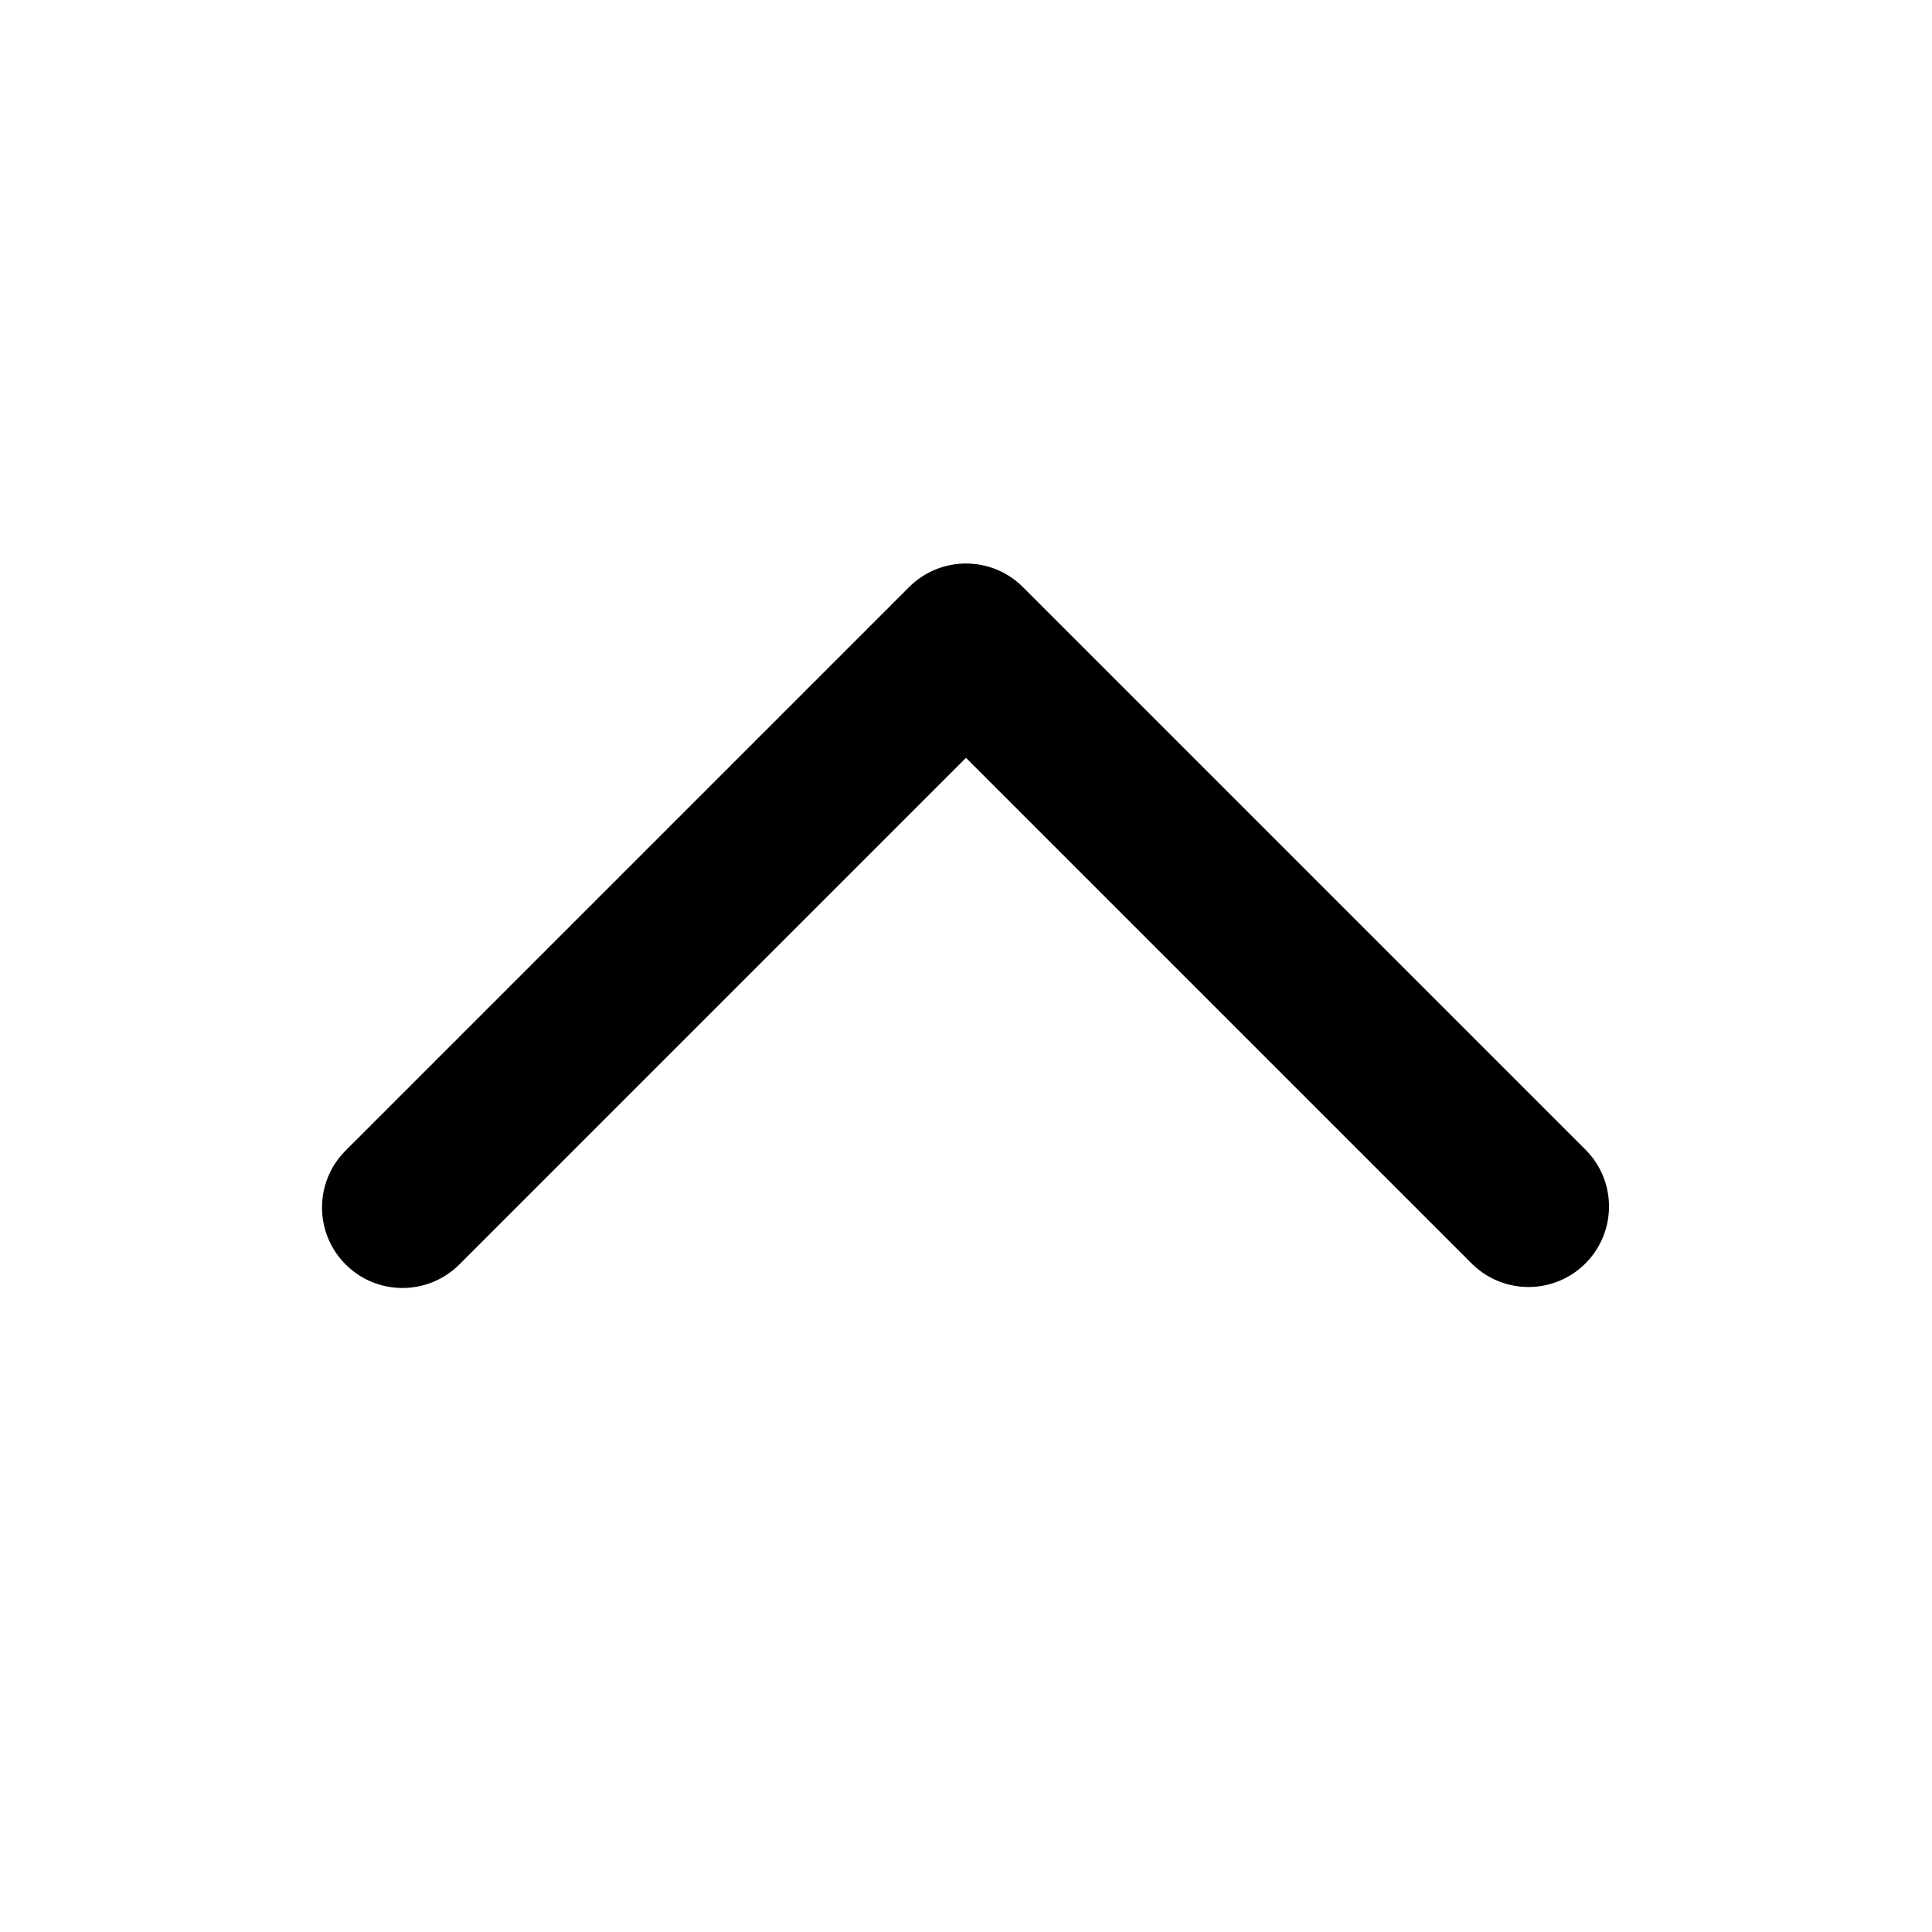
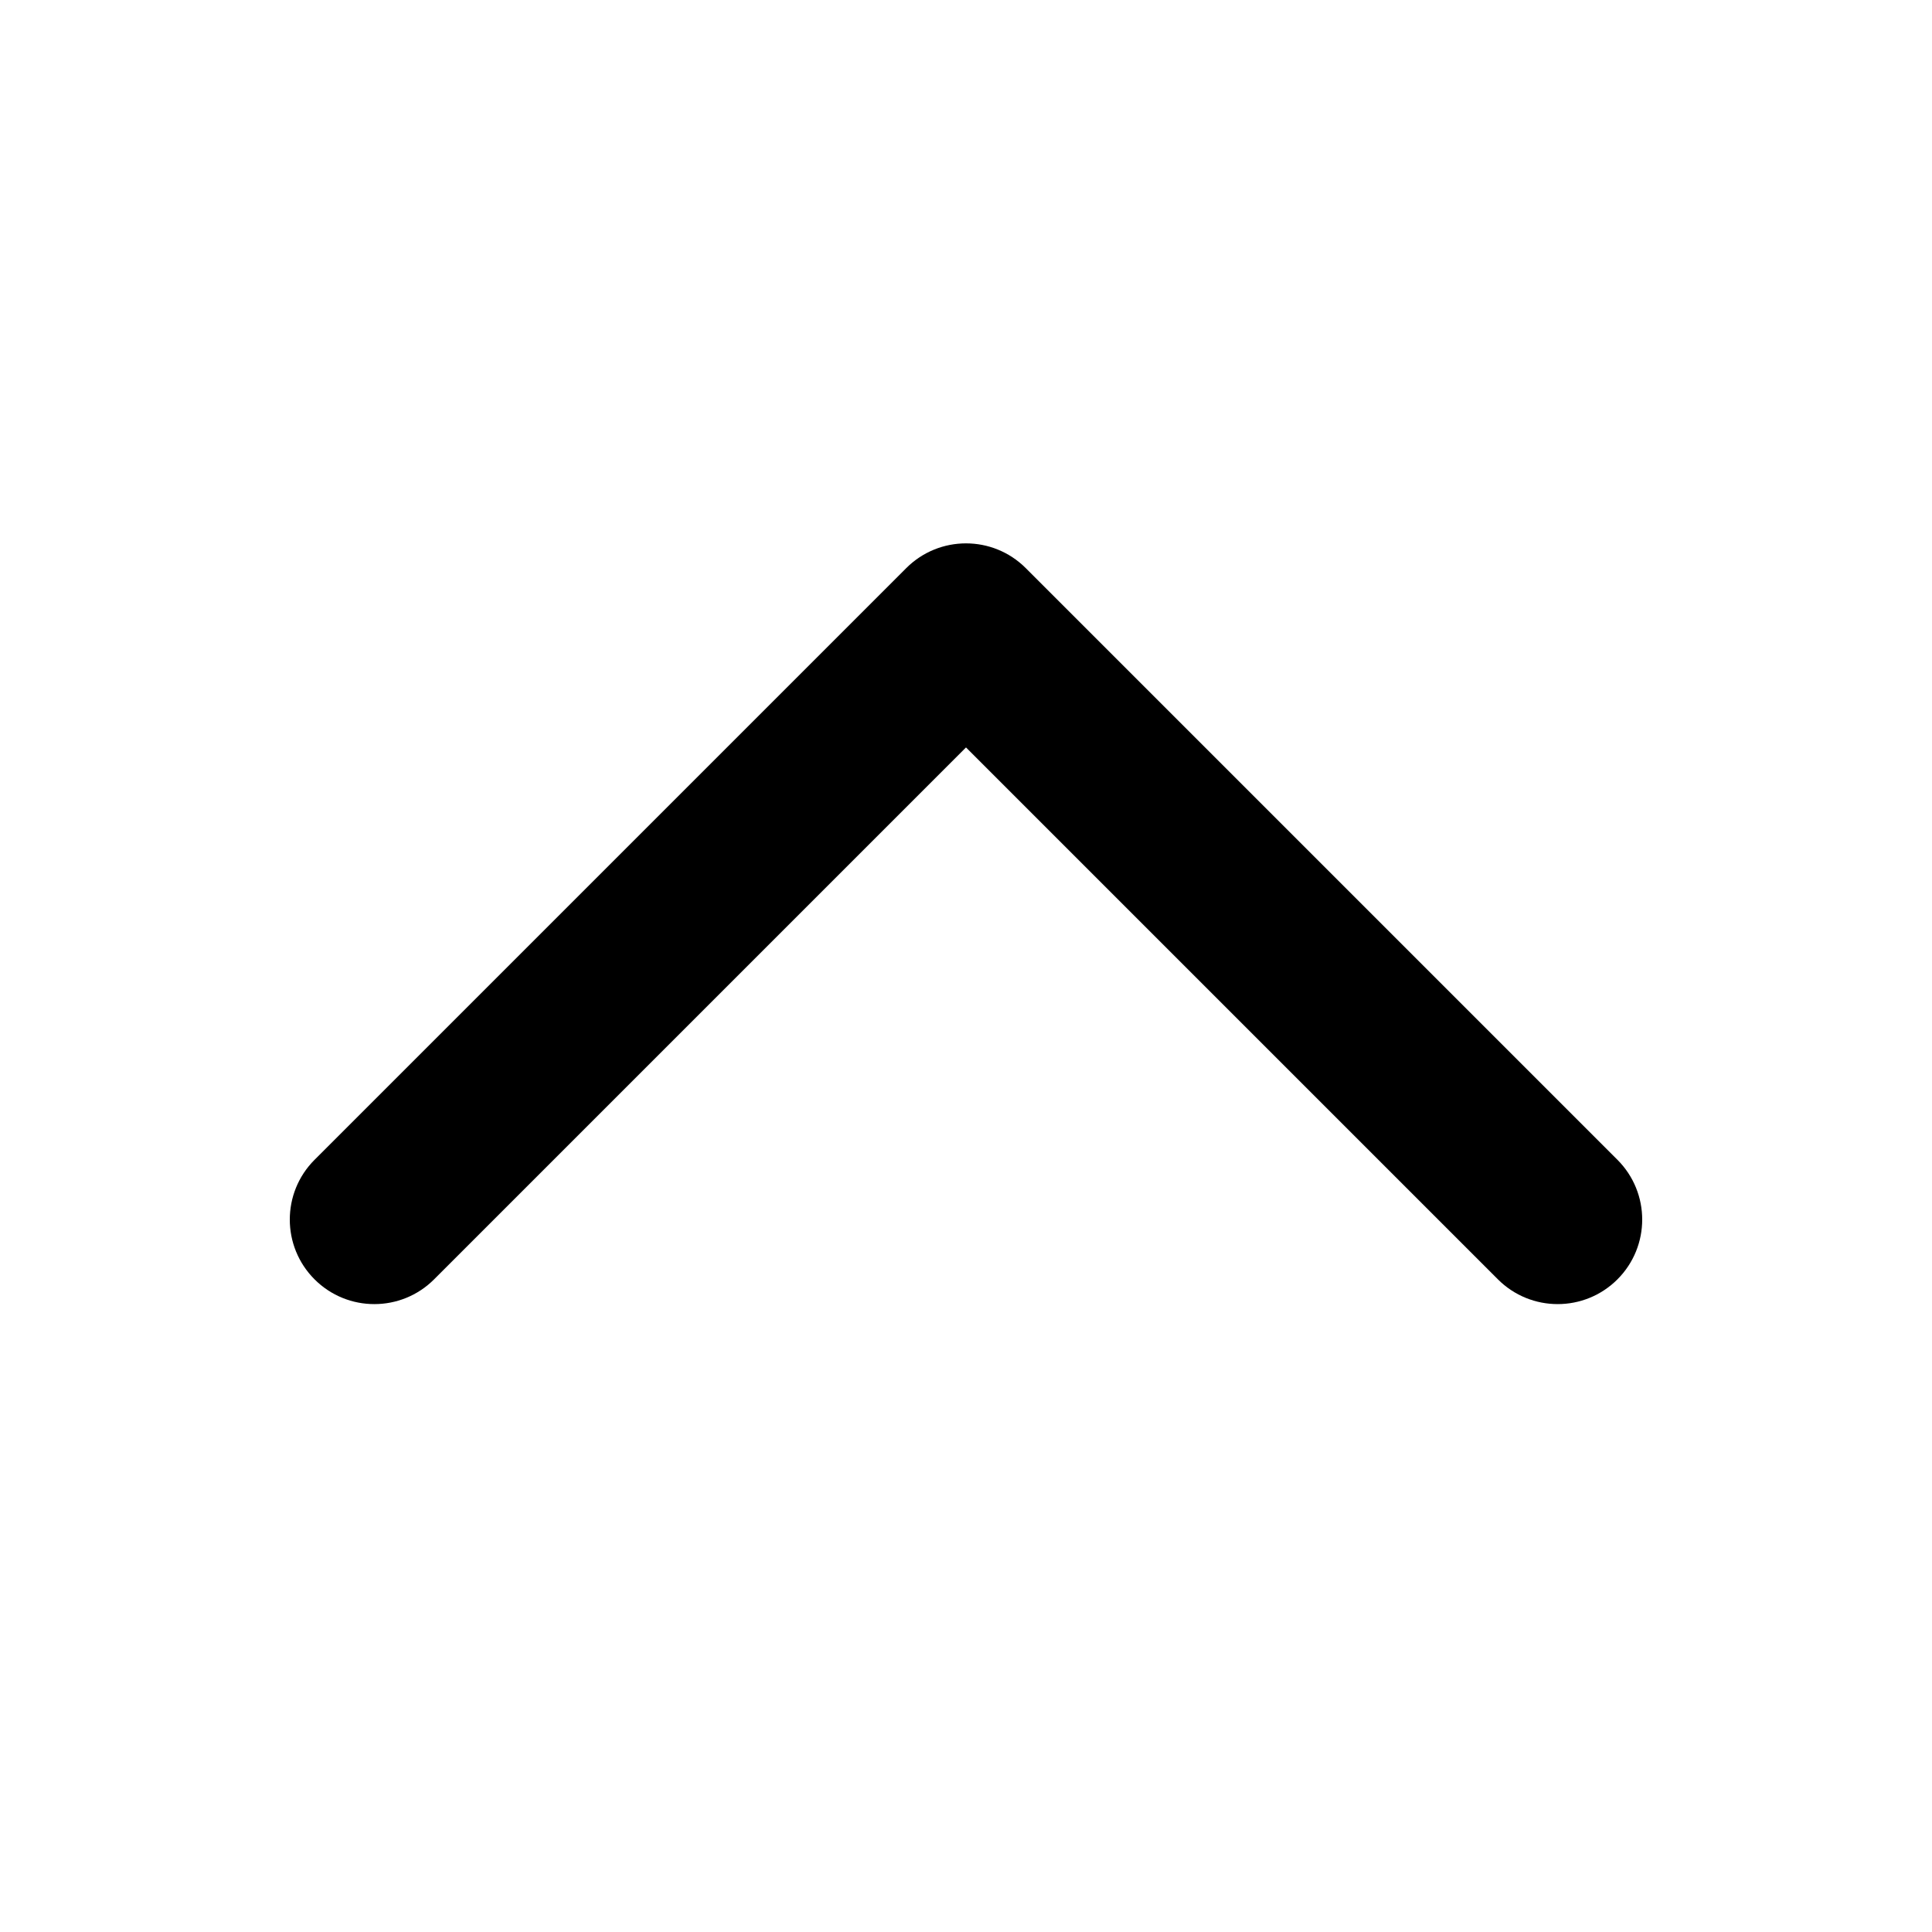
- <svg xmlns="http://www.w3.org/2000/svg" viewBox="0 0 24 24">
-   <path fill="currentColor" fill-rule="evenodd" d="M4.293 15.707a1 1 0 001.414 0L12 9.414l6.293 6.293a1 1 0 001.414-1.414l-7-7a1 1 0 00-1.414 0l-7 7a1 1 0 000 1.414z" clip-rule="evenodd" />
+ <svg xmlns="http://www.w3.org/2000/svg" fill="none" viewBox="0 0 16 16">
+   <path fill="currentColor" fill-rule="evenodd" d="M2.605 10.595a.7.7 0 00.99 0L8 6.19l4.405 4.405a.7.7 0 00.99-.99l-4.9-4.9a.7.7 0 00-.99 0l-4.9 4.9a.7.7 0 000 .99z" clip-rule="evenodd" />
</svg>
